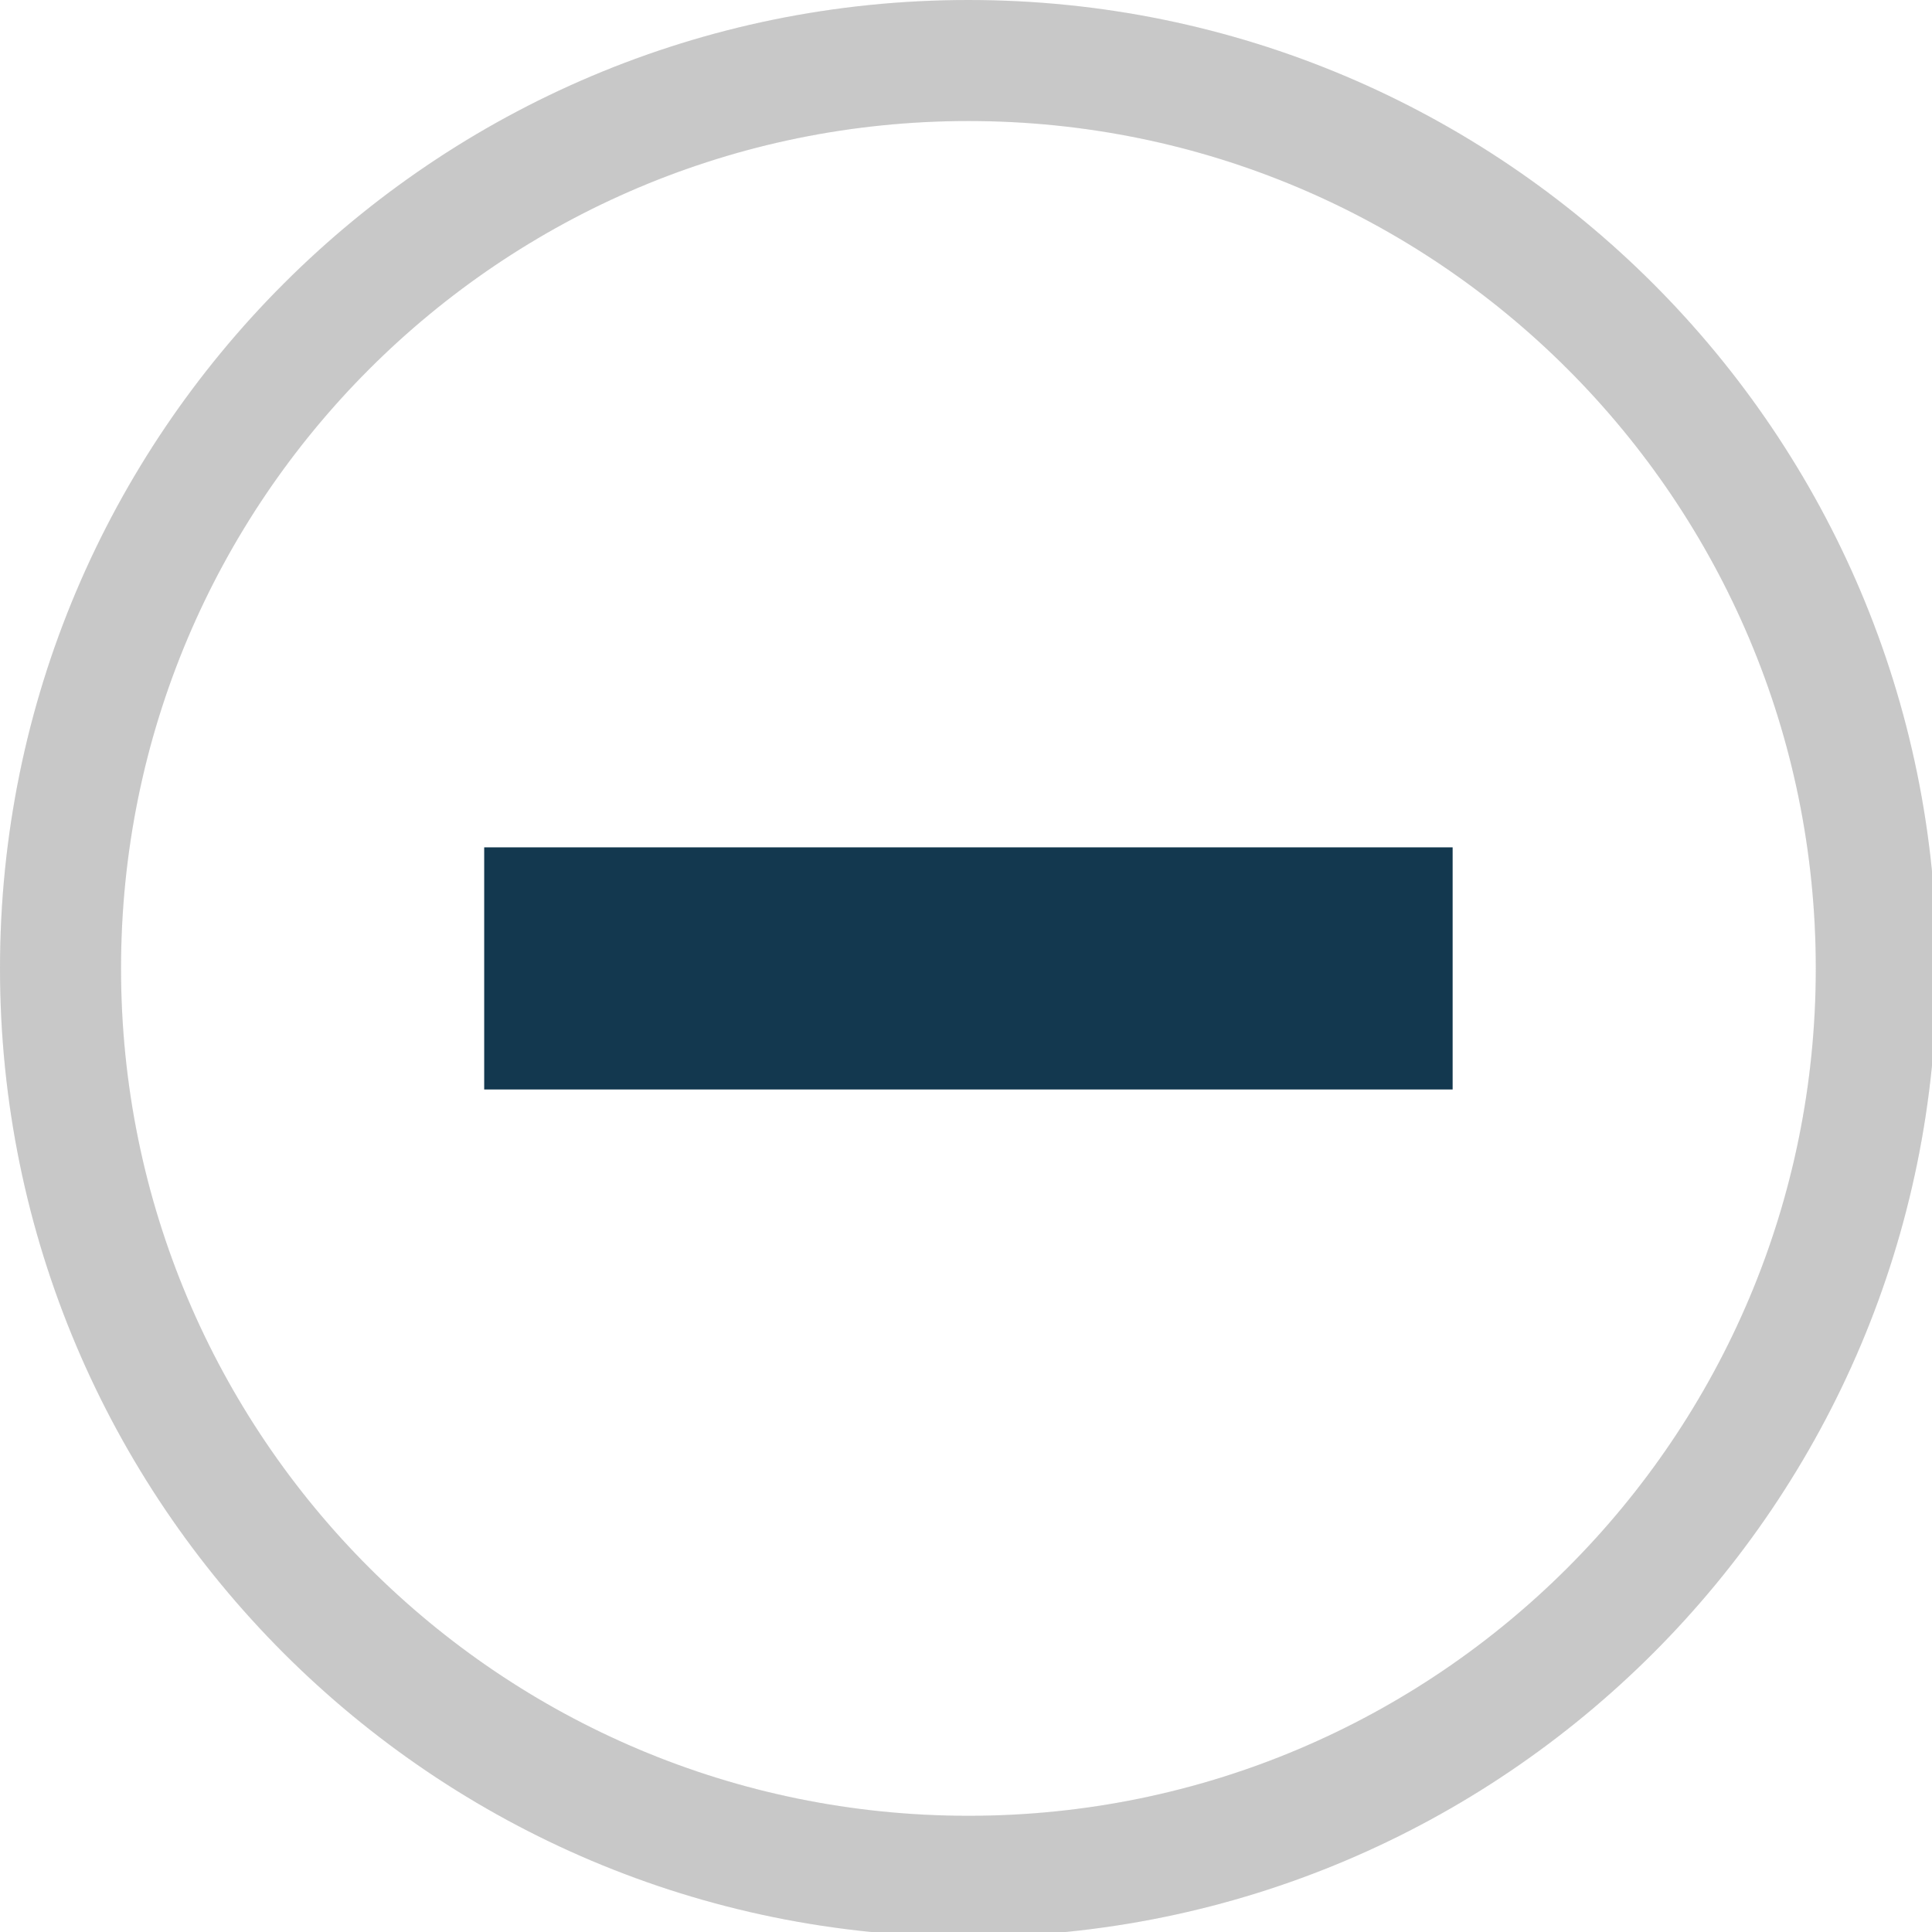
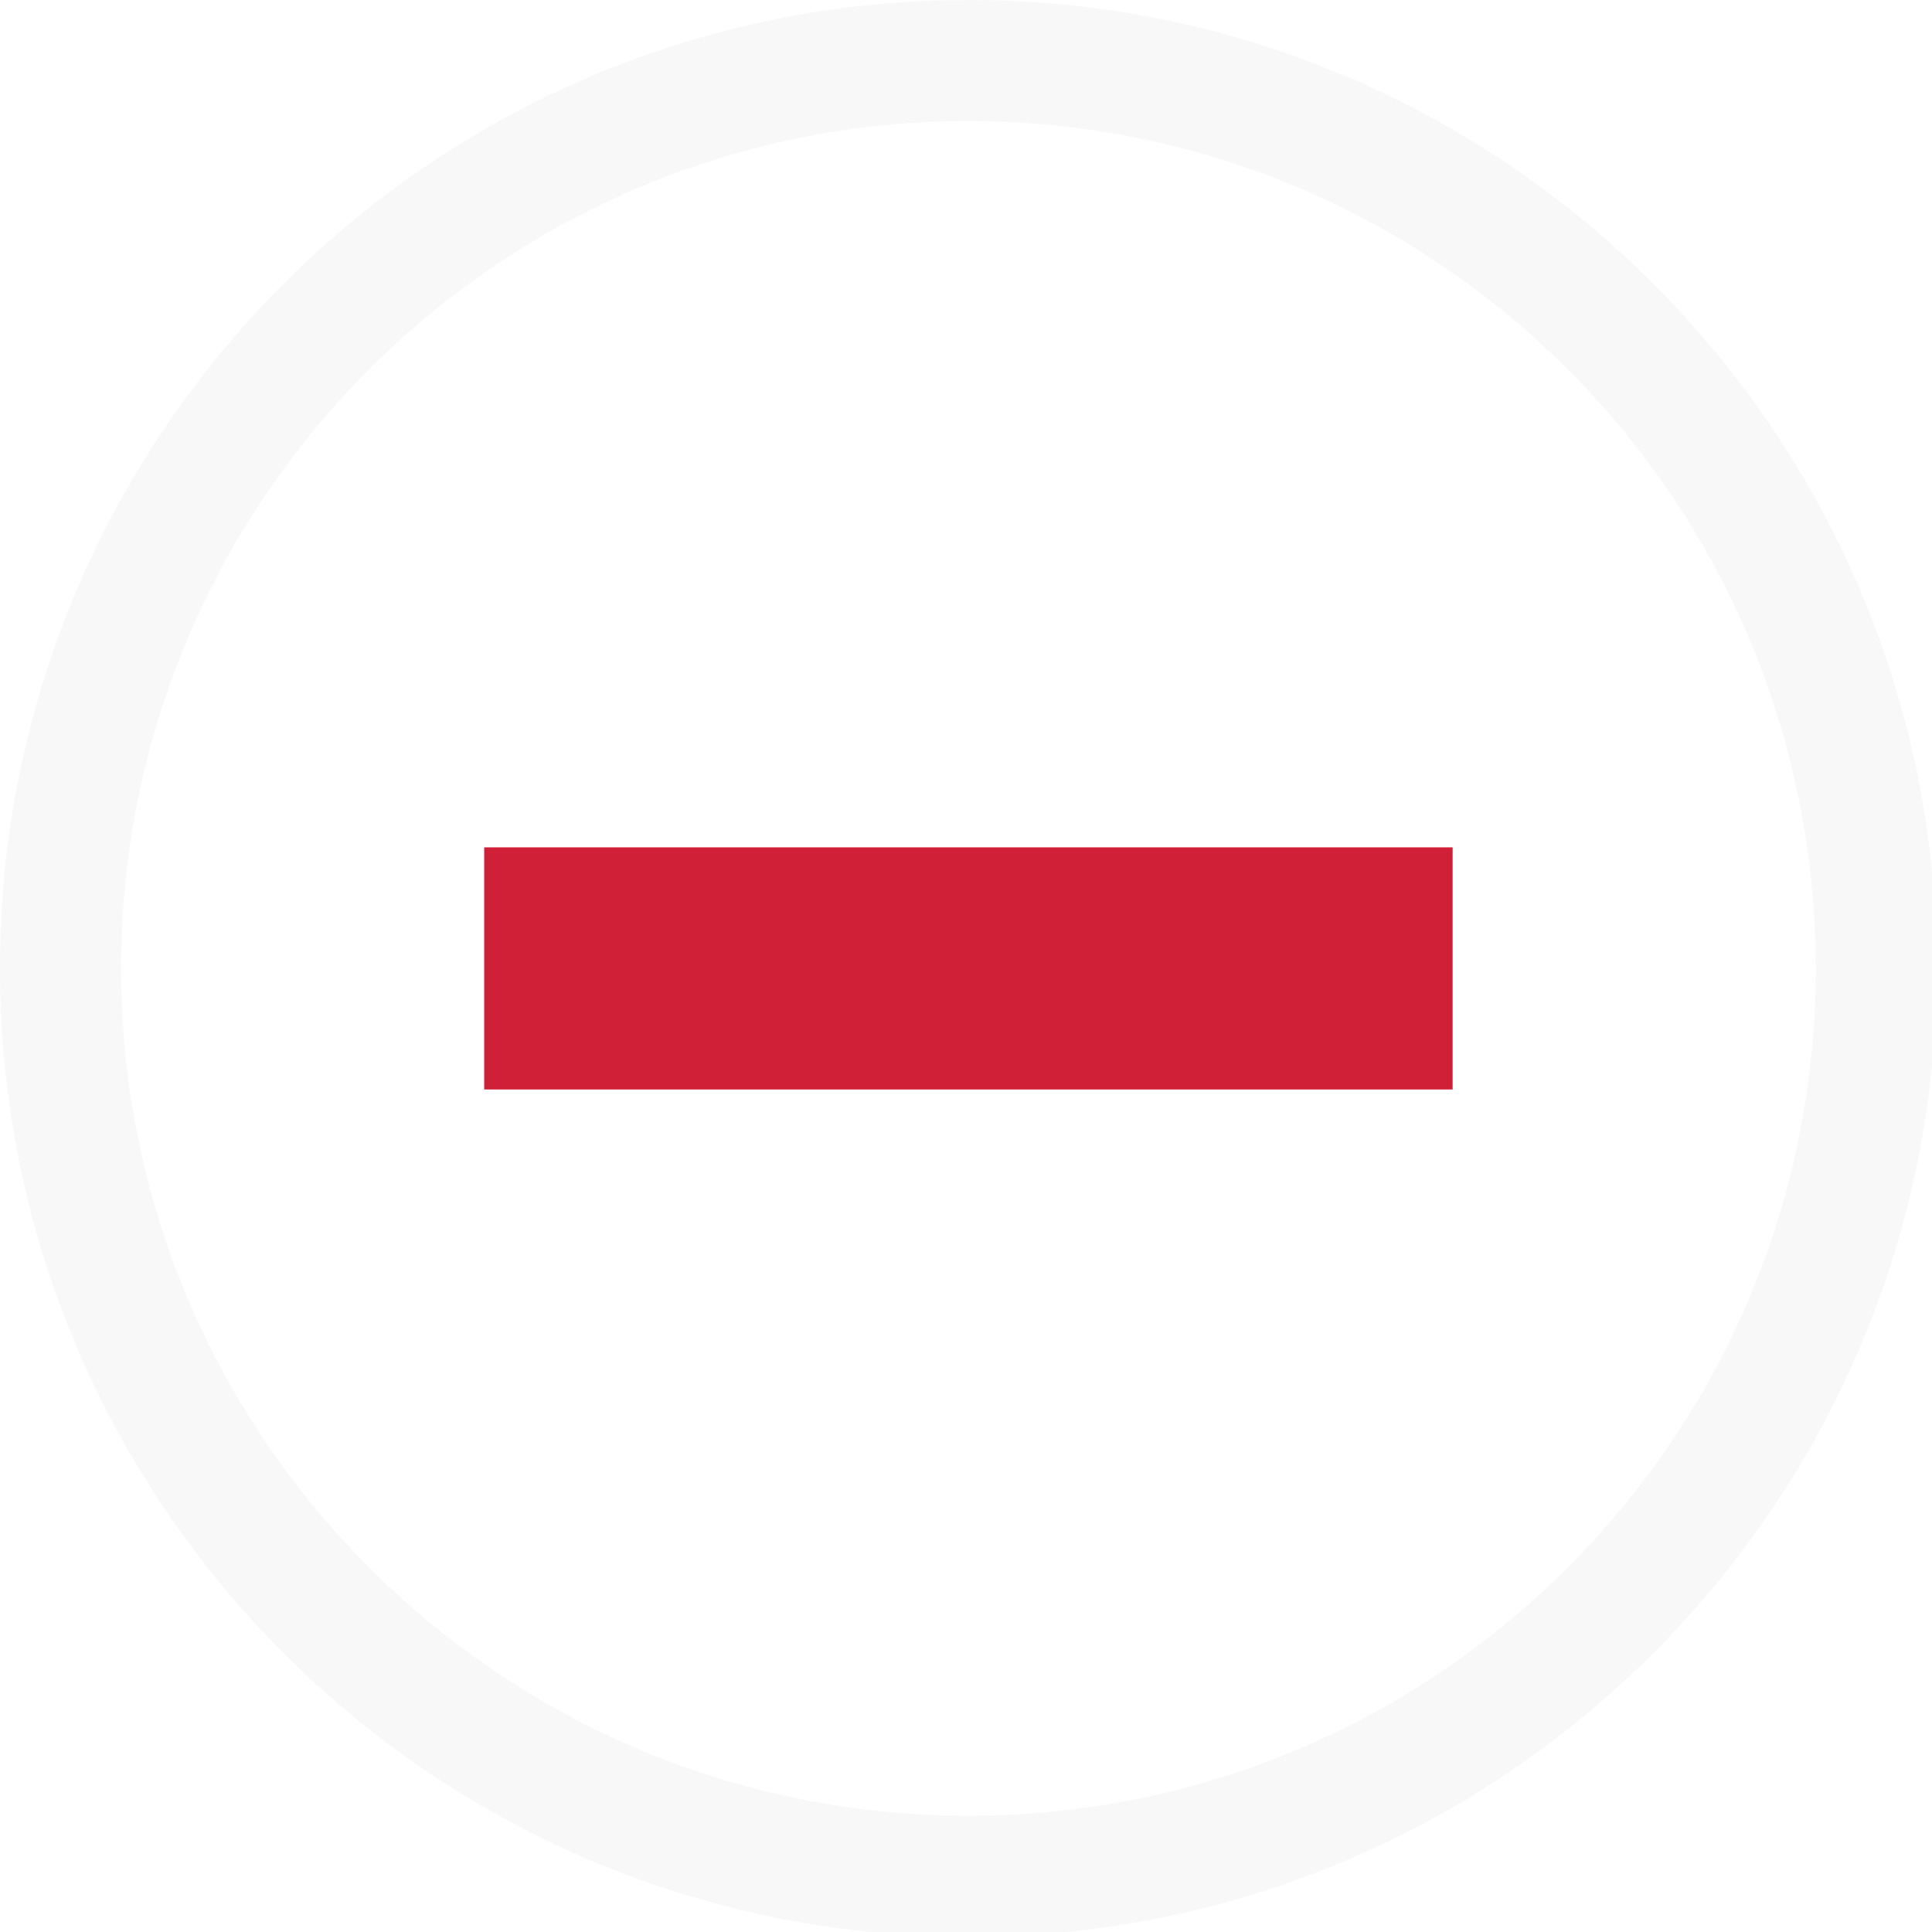
<svg xmlns="http://www.w3.org/2000/svg" width="133pt" height="133pt" viewBox="0 0 133 133" version="1.1">
  <g id="surface1">
-     <path style=" stroke:none;fill-rule:nonzero;fill:#a0a0a0;fill-opacity:0.5;" d="M 66.668 0 C 29.852 0 0 29.852 0 66.668 C 0 103.484 29.852 133.332 66.668 133.332 C 103.484 133.332 133.332 103.484 133.332 66.668 C 133.332 29.852 103.484 0 66.668 0 Z M 66.668 8.332 C 98.895 8.332 125 34.441 125 66.668 C 125 98.895 98.895 125 66.668 125 C 34.441 125 8.332 98.895 8.332 66.668 C 8.332 34.441 34.441 8.332 66.668 8.332 Z M 66.668 8.332 " />
-     <path style=" stroke:none;fill-rule:nonzero;fill:#a0a0a0;fill-opacity:0.15;" d="M 66.668 0 C 29.852 0 0 29.852 0 66.668 C 0 103.484 29.852 133.332 66.668 133.332 C 103.484 133.332 133.332 103.484 133.332 66.668 C 133.332 29.852 103.484 0 66.668 0 Z M 66.668 8.332 C 98.895 8.332 125 34.441 125 66.668 C 125 98.895 98.895 125 66.668 125 C 34.441 125 8.332 98.895 8.332 66.668 C 8.332 34.441 34.441 8.332 66.668 8.332 Z M 66.668 8.332 " />
-     <path style=" stroke:none;fill-rule:nonzero;fill:#13384f;fill-opacity:1;" d="M 33.332 58.332 L 100 58.332 L 100 75 L 33.332 75 Z M 33.332 58.332 " />
+     <path style=" stroke:none;fill-rule:nonzero;fill:#f5f5f5;fill-opacity:0.5;" d="M 66.668 0 C 29.852 0 0 29.852 0 66.668 C 0 103.484 29.852 133.332 66.668 133.332 C 103.484 133.332 133.332 103.484 133.332 66.668 C 133.332 29.852 103.484 0 66.668 0 Z M 66.668 8.332 C 98.895 8.332 125 34.441 125 66.668 C 125 98.895 98.895 125 66.668 125 C 34.441 125 8.332 98.895 8.332 66.668 C 8.332 34.441 34.441 8.332 66.668 8.332 Z M 66.668 8.332 " />
+     <path style=" stroke:none;fill-rule:nonzero;fill:#f5f5f5;fill-opacity:0.15;" d="M 66.668 0 C 29.852 0 0 29.852 0 66.668 C 0 103.484 29.852 133.332 66.668 133.332 C 103.484 133.332 133.332 103.484 133.332 66.668 C 133.332 29.852 103.484 0 66.668 0 Z M 66.668 8.332 C 98.895 8.332 125 34.441 125 66.668 C 125 98.895 98.895 125 66.668 125 C 34.441 125 8.332 98.895 8.332 66.668 C 8.332 34.441 34.441 8.332 66.668 8.332 Z M 66.668 8.332 " />
+     <path style=" stroke:none;fill-rule:nonzero;fill:#d02038;fill-opacity:1;" d="M 33.332 58.332 L 100 58.332 L 100 75 L 33.332 75 Z M 33.332 58.332 " />
  </g>
</svg>
